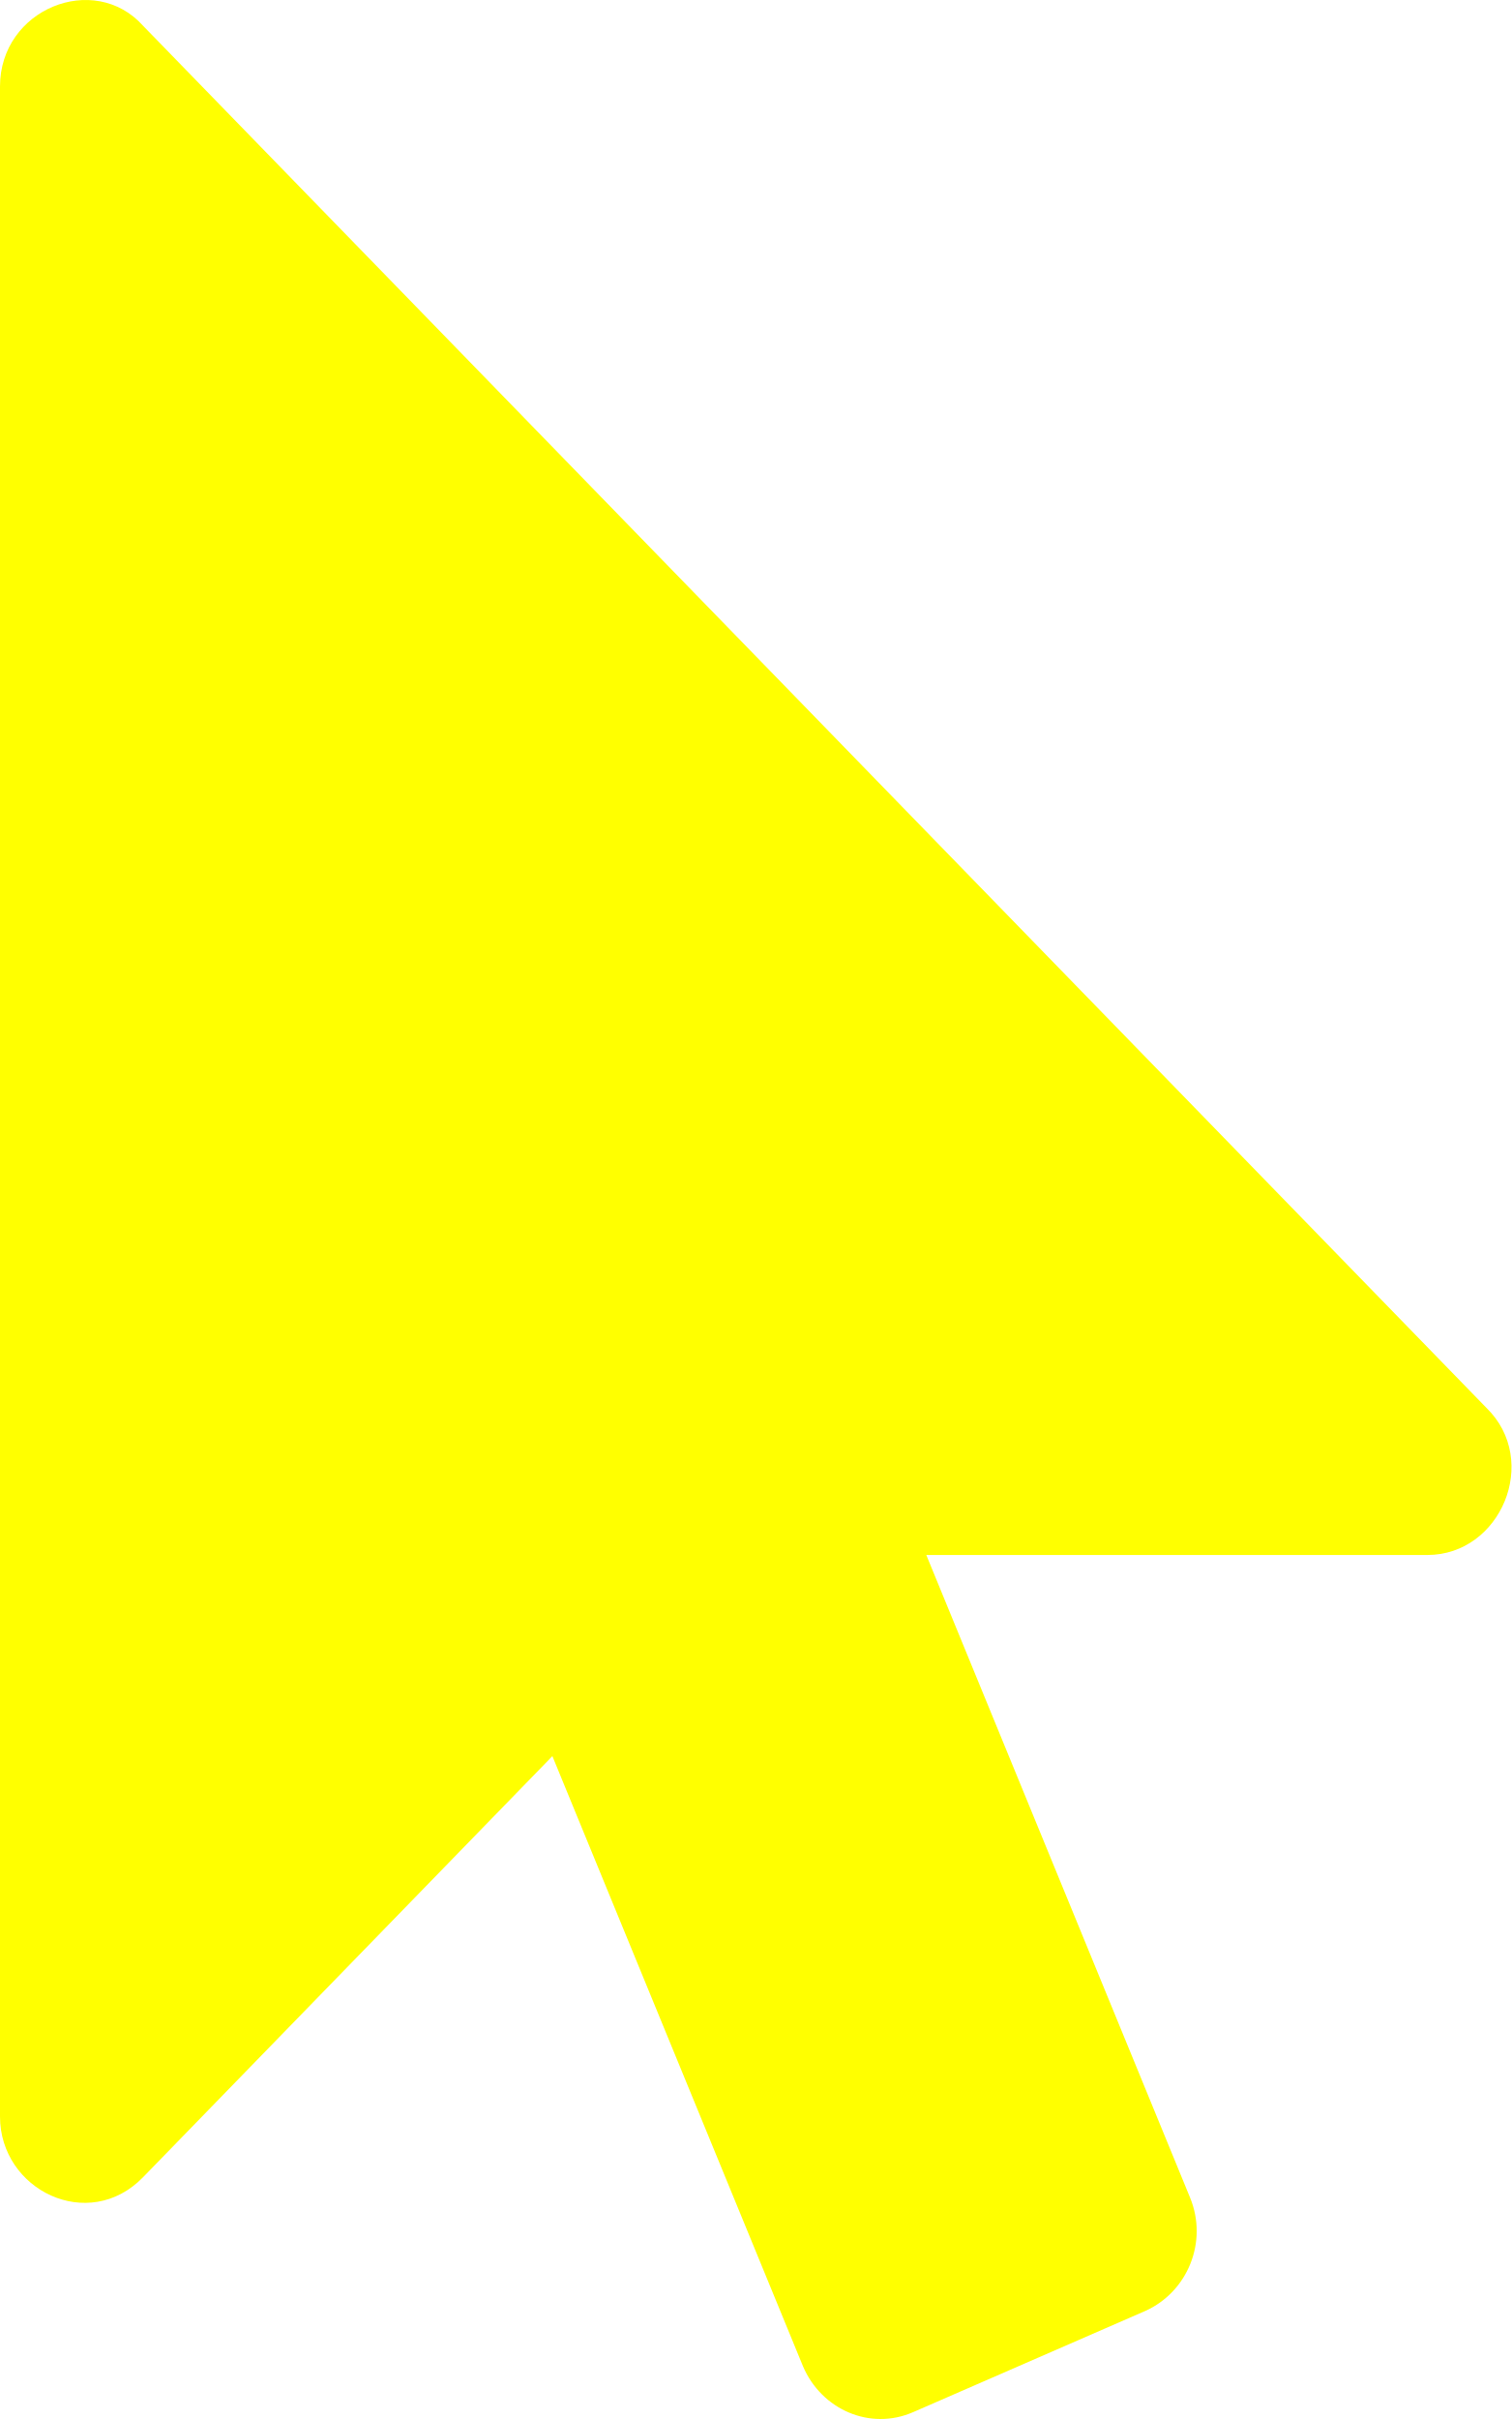
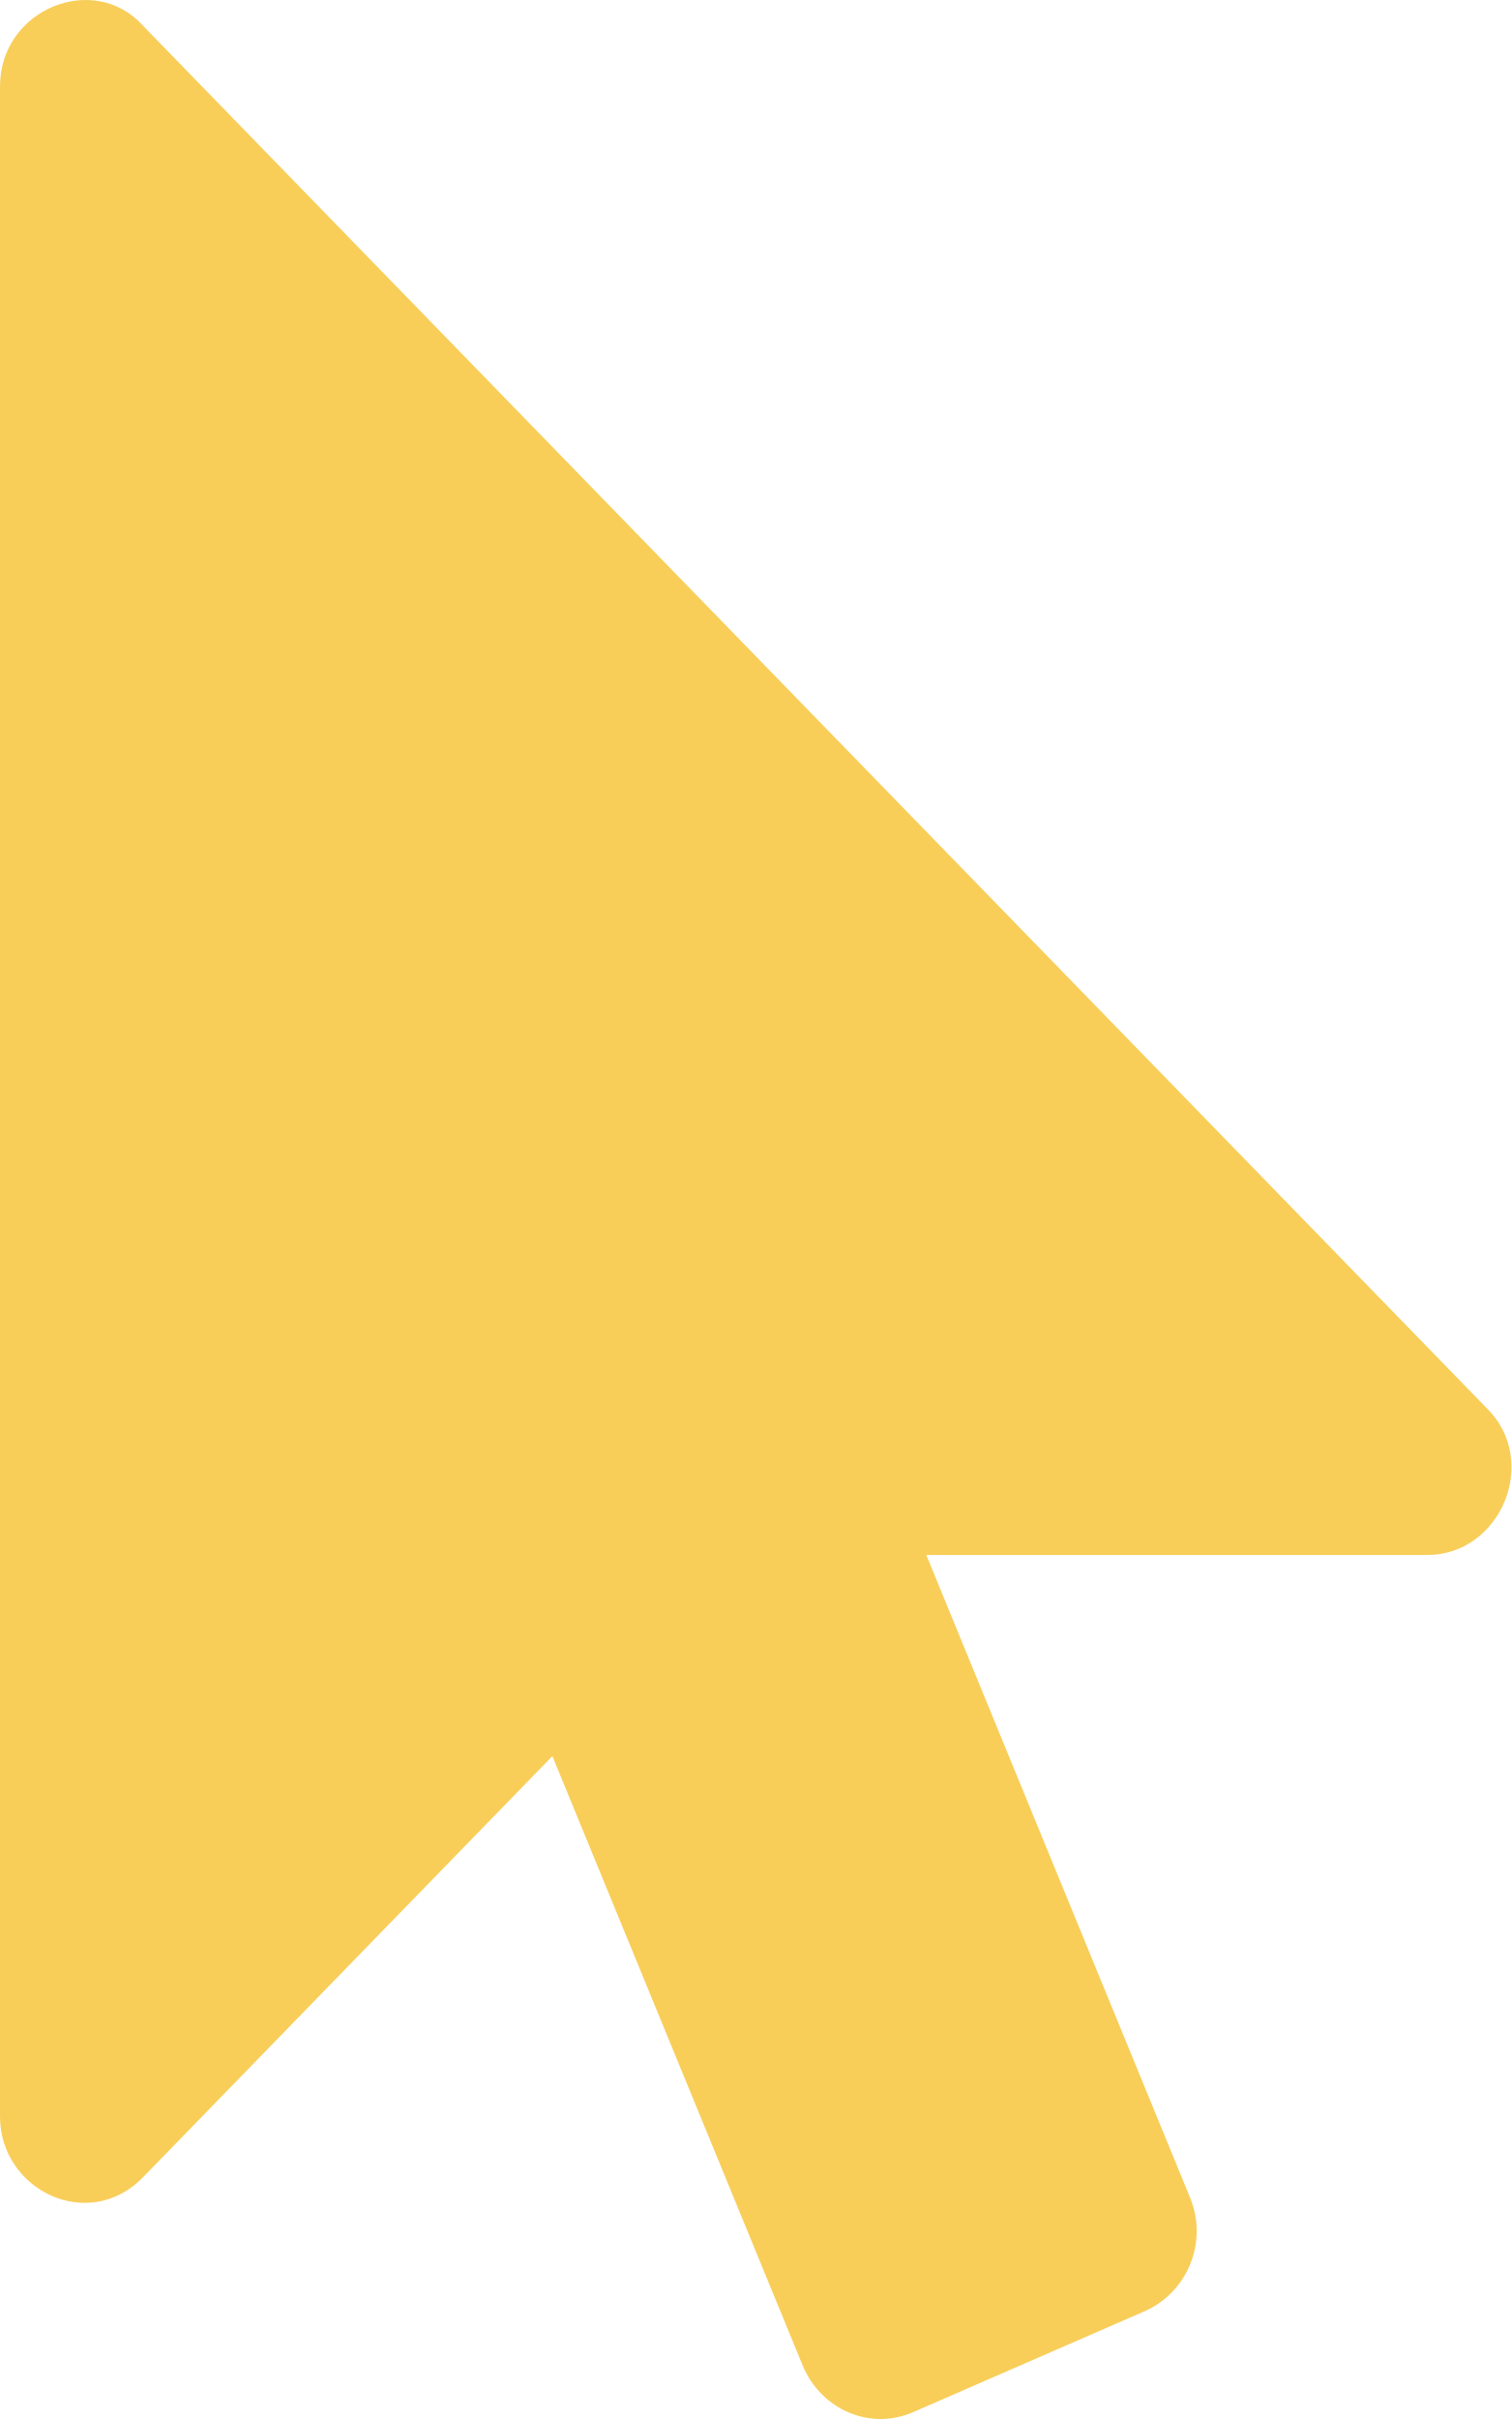
<svg xmlns="http://www.w3.org/2000/svg" aria-hidden="true" focusable="false" data-prefix="fas" data-icon="mouse-pointer" class="svg-inline--fa fa-mouse-pointer fa-w-10" role="img" viewBox="0 0 320 512">
-   <path fill="yellow" d="M302.189 329.126H196.105l55.831 135.993c3.889 9.428-.555 19.999-9.444 23.999l-49.165 21.427c-9.165 4-19.443-.571-23.332-9.714l-53.053-129.136-86.664 89.138C18.729 472.71 0 463.554 0 447.977V18.299C0 1.899 19.921-6.096 30.277 5.443l284.412 292.542c11.472 11.179 3.007 31.141-12.5 31.141z" />
+   <path fill="#F8CE59" d="M302.189 329.126H196.105l55.831 135.993c3.889 9.428-.555 19.999-9.444 23.999l-49.165 21.427c-9.165 4-19.443-.571-23.332-9.714l-53.053-129.136-86.664 89.138C18.729 472.71 0 463.554 0 447.977V18.299C0 1.899 19.921-6.096 30.277 5.443l284.412 292.542c11.472 11.179 3.007 31.141-12.5 31.141z" />
</svg>
